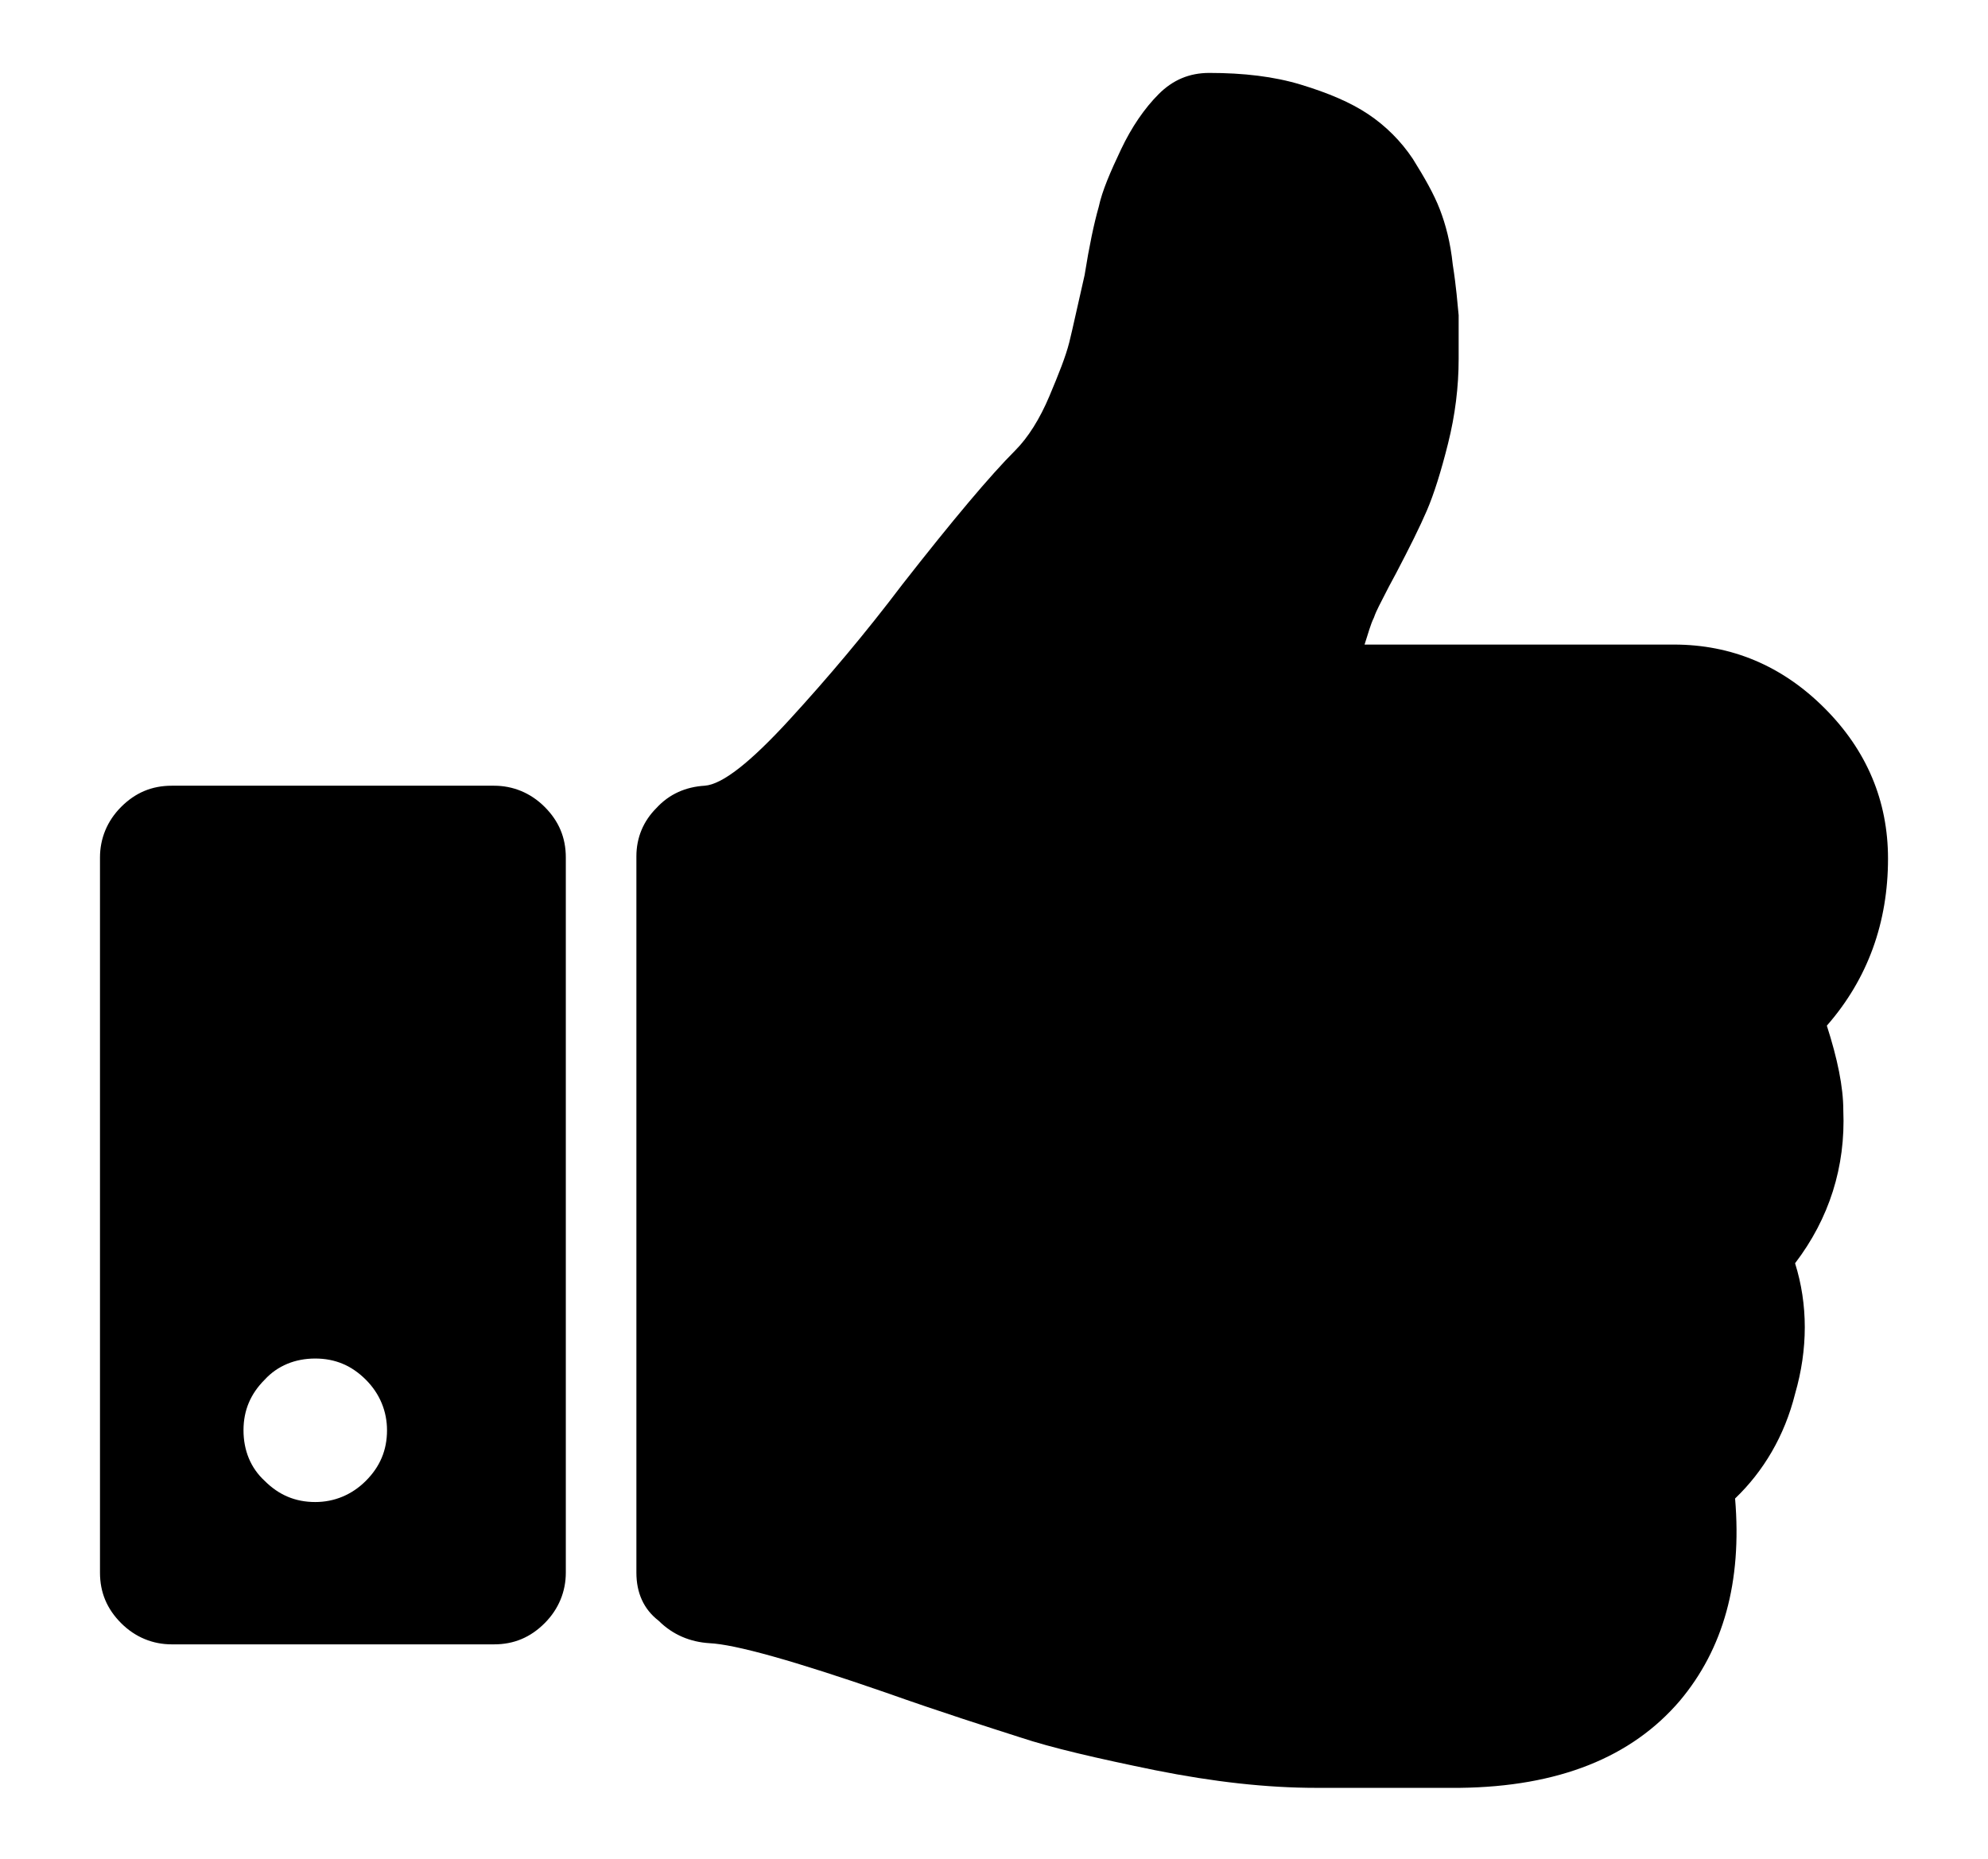
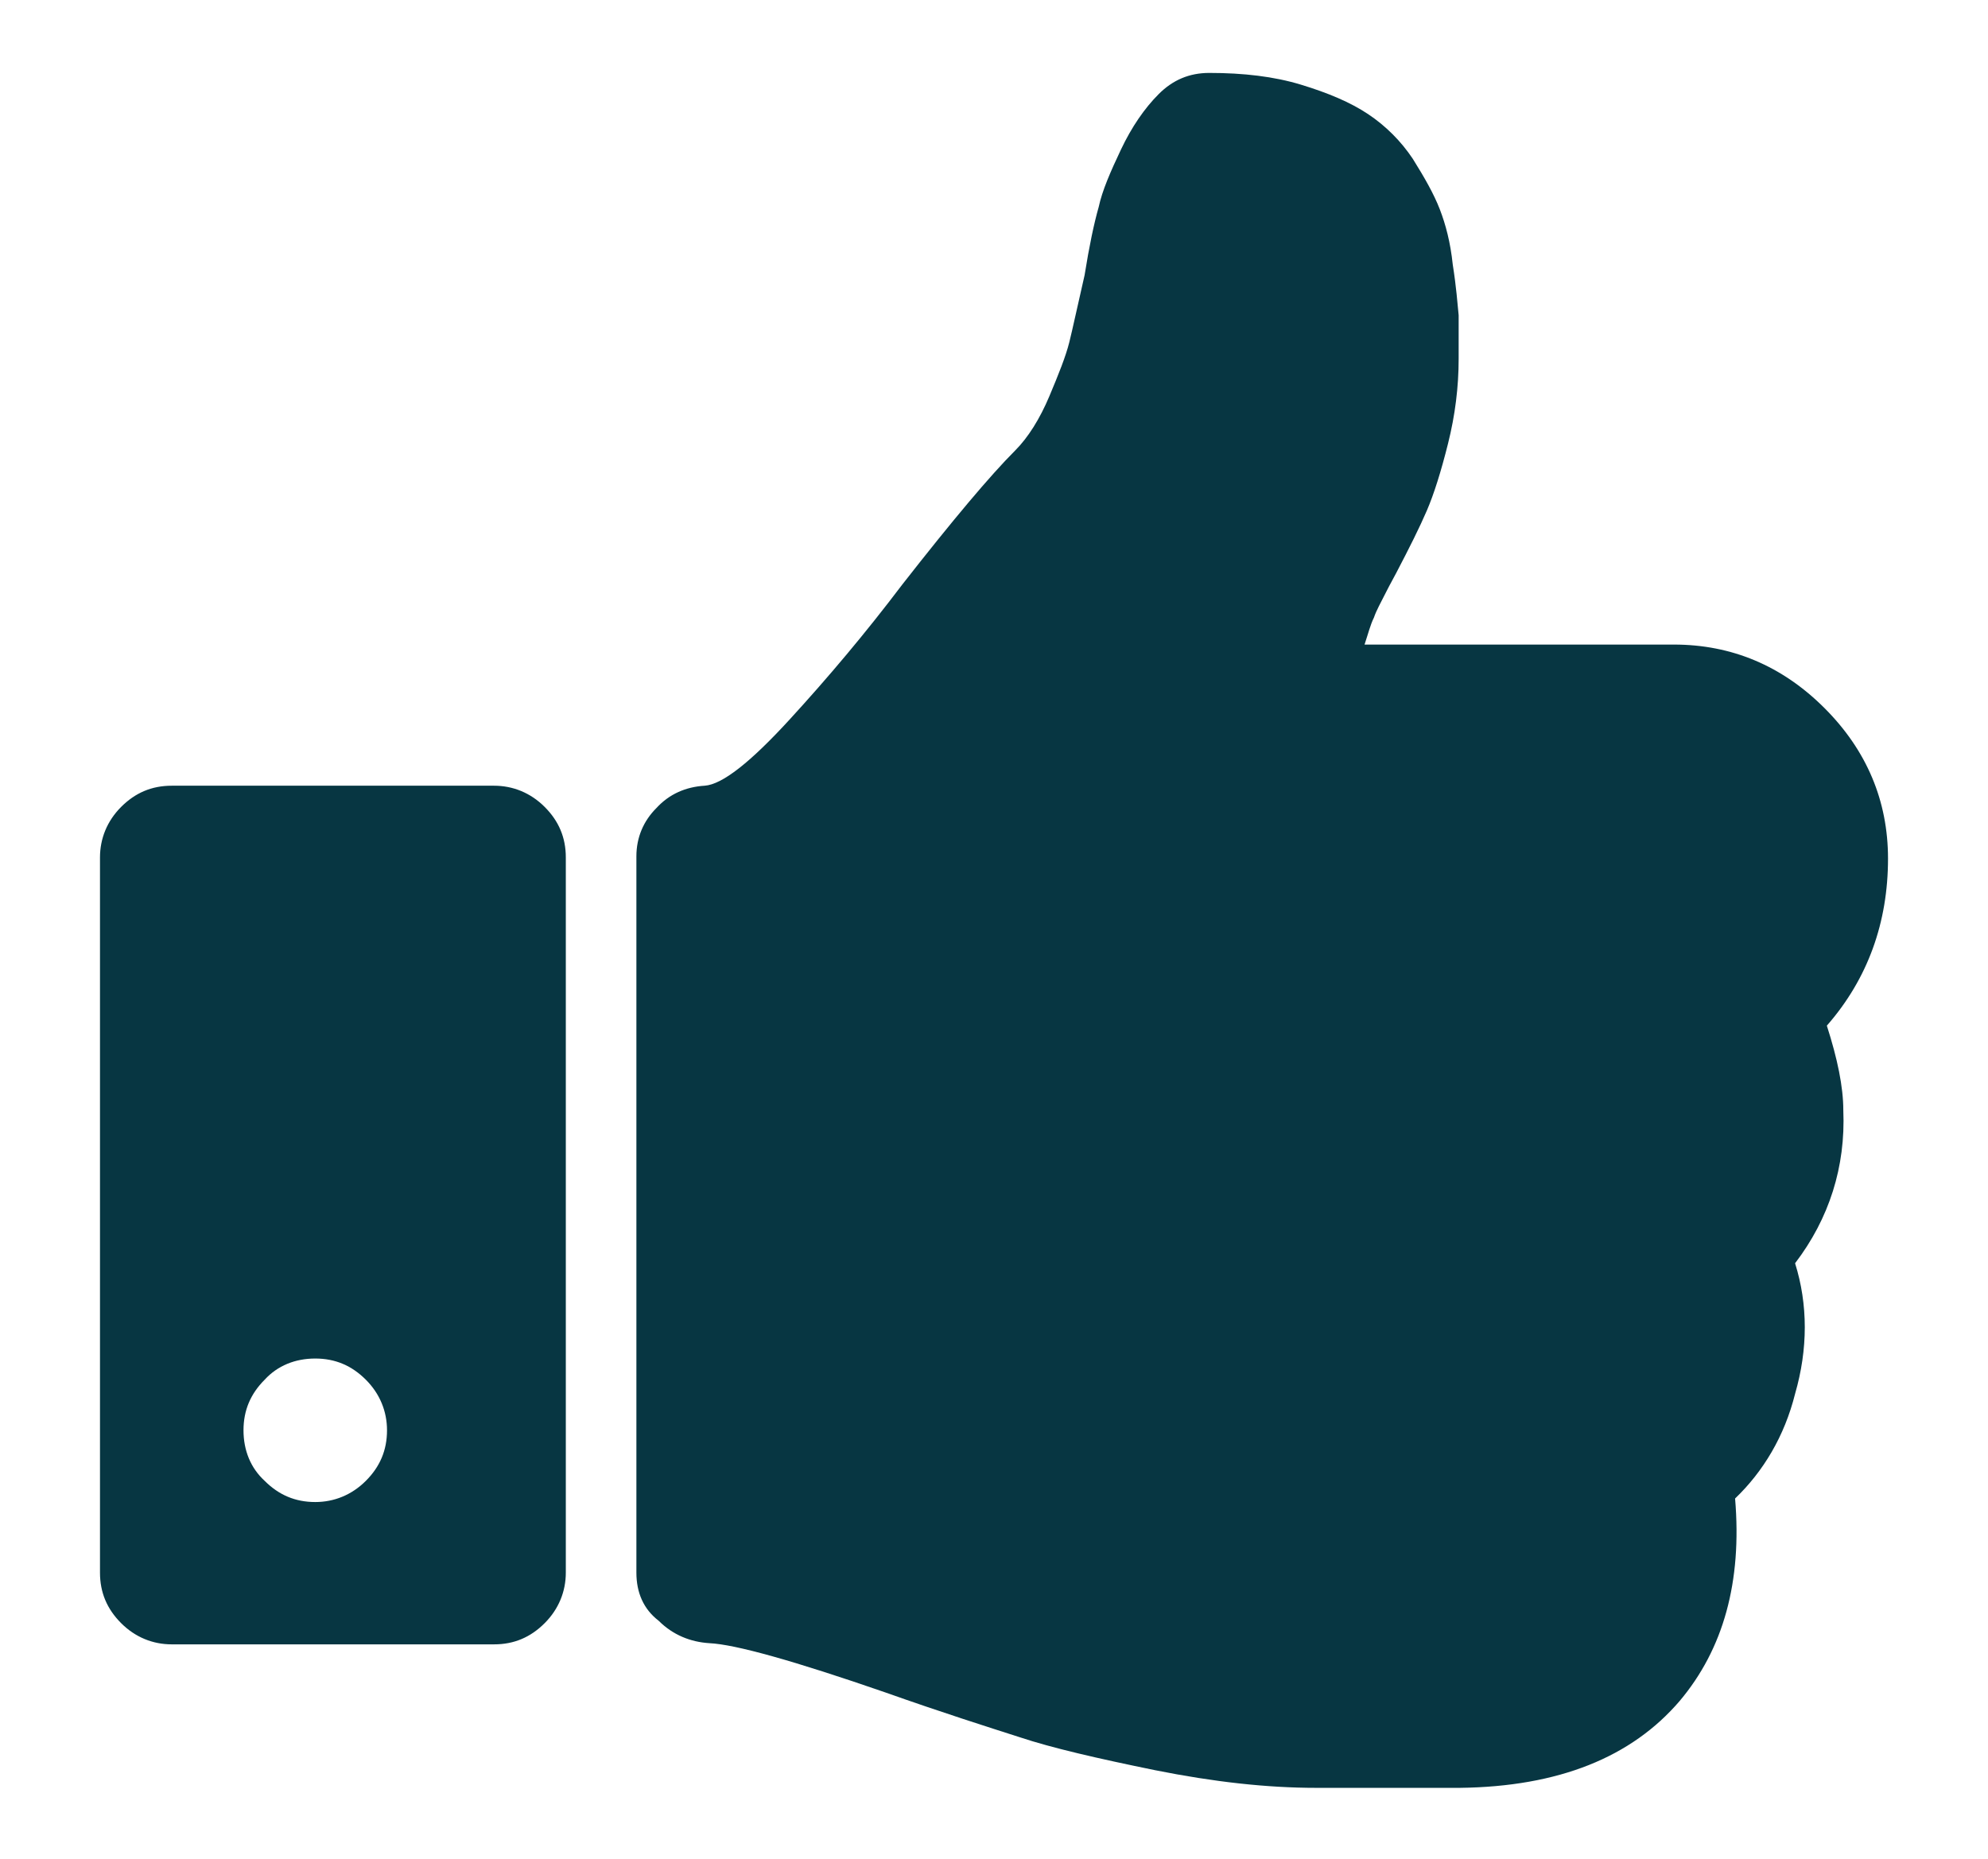
- <svg xmlns="http://www.w3.org/2000/svg" xml:space="preserve" viewBox="0 0 169 158">
-   <switch>
-     <g>
-       <path d="M8.5 133.7V72.9c0-1.6.6-3.1 1.8-4.3 1.2-1.2 2.6-1.8 4.3-1.8H42c1.6 0 3.1.6 4.3 1.8 1.2 1.2 1.8 2.6 1.8 4.3v60.8c0 1.6-.6 3.1-1.8 4.3-1.2 1.2-2.6 1.8-4.3 1.8H14.6c-1.6 0-3.1-.6-4.3-1.8-1.2-1.2-1.8-2.6-1.8-4.3zm12.2-12.1c0 1.7.6 3.2 1.8 4.3 1.2 1.2 2.6 1.8 4.3 1.8 1.6 0 3.1-.6 4.3-1.8 1.2-1.2 1.8-2.6 1.8-4.3 0-1.6-.6-3.1-1.8-4.3-1.2-1.2-2.6-1.8-4.3-1.8-1.7 0-3.2.6-4.3 1.8-1.2 1.2-1.8 2.6-1.8 4.3zm33.4 12.1V72.8c0-1.6.6-3 1.7-4.1 1.1-1.2 2.5-1.8 4.1-1.9 1.5-.1 3.9-2 7.2-5.6 3.3-3.6 6.5-7.4 9.6-11.5 4.3-5.5 7.5-9.3 9.6-11.4 1.1-1.1 2.1-2.7 2.9-4.6.8-1.9 1.4-3.4 1.7-4.6.3-1.2.7-3.1 1.3-5.7.4-2.5.8-4.4 1.2-5.8.3-1.4 1-3 1.9-4.9.9-1.9 2-3.5 3.2-4.7 1.2-1.2 2.6-1.8 4.3-1.8 2.9 0 5.5.3 7.8 1s4.2 1.5 5.7 2.5 2.8 2.3 3.8 3.8c1 1.6 1.8 3 2.3 4.3.5 1.3.9 2.8 1.1 4.7.3 1.9.4 3.3.5 4.3v3.7c0 2.4-.3 4.8-.9 7.2-.6 2.4-1.2 4.3-1.8 5.7-.6 1.4-1.5 3.2-2.6 5.3-.2.4-.5.9-.9 1.7-.4.8-.8 1.5-1 2.1-.3.6-.5 1.4-.8 2.3h26.3c4.9 0 9.2 1.8 12.8 5.4s5.4 7.9 5.4 12.8c0 5.4-1.7 10.2-5.2 14.2.9 2.8 1.4 5.2 1.4 7.2.2 4.8-1.2 9.2-4.1 13 1.1 3.5 1.1 7.3 0 11.1-.9 3.6-2.7 6.6-5.1 8.9.6 7.1-1 12.8-4.7 17.2-4.1 4.8-10.3 7.3-18.7 7.4h-12.2c-4.2 0-8.7-.5-13.7-1.5-4.9-1-8.8-1.9-11.5-2.8-2.8-.9-6.6-2.1-11.4-3.8-7.8-2.7-12.8-4.1-15-4.2-1.6-.1-3.1-.7-4.3-1.9-1.3-1-1.9-2.4-1.9-4.1z" />
-     </g>
+ <svg xmlns="http://www.w3.org/2000/svg" xml:space="preserve" viewBox="0 0 169 158" version="1.1" id="svg8">
+   <defs id="defs12">
+       
+     </defs>
+   <switch id="switch6">
+     <path d="M 8.5,133.7 V 72.9 c 0,-1.6 0.6,-3.1 1.8,-4.3 1.2,-1.2 2.6,-1.8 4.3,-1.8 H 42 c 1.6,0 3.1,0.6 4.3,1.8 1.2,1.2 1.8,2.6 1.8,4.3 v 60.8 c 0,1.6 -0.6,3.1 -1.8,4.3 -1.2,1.2 -2.6,1.8 -4.3,1.8 H 14.6 c -1.6,0 -3.1,-0.6 -4.3,-1.8 -1.2,-1.2 -1.8,-2.6 -1.8,-4.3 z m 12.2,-12.1 c 0,1.7 0.6,3.2 1.8,4.3 1.2,1.2 2.6,1.8 4.3,1.8 1.6,0 3.1,-0.6 4.3,-1.8 1.2,-1.2 1.8,-2.6 1.8,-4.3 0,-1.6 -0.6,-3.1 -1.8,-4.3 -1.2,-1.2 -2.6,-1.8 -4.3,-1.8 -1.7,0 -3.2,0.6 -4.3,1.8 -1.2,1.2 -1.8,2.6 -1.8,4.3 z m 33.4,12.1 V 72.8 c 0,-1.6 0.6,-3 1.7,-4.1 1.1,-1.2 2.5,-1.8 4.1,-1.9 1.5,-0.1 3.9,-2 7.2,-5.6 3.3,-3.6 6.5,-7.4 9.6,-11.5 4.3,-5.5 7.5,-9.3 9.6,-11.4 1.1,-1.1 2.1,-2.7 2.9,-4.6 0.8,-1.9 1.4,-3.4 1.7,-4.6 0.3,-1.2 0.7,-3.1 1.3,-5.7 0.4,-2.5 0.8,-4.4 1.2,-5.8 0.3,-1.4 1,-3 1.9,-4.9 0.9,-1.9 2,-3.5 3.2,-4.7 1.2,-1.2 2.6,-1.8 4.3,-1.8 2.9,0 5.5,0.3 7.8,1 2.3,0.7 4.2,1.5 5.7,2.5 1.5,1 2.8,2.3 3.8,3.8 1,1.6 1.8,3 2.3,4.3 0.5,1.3 0.9,2.8 1.1,4.7 0.3,1.9 0.4,3.3 0.5,4.3 v 3.7 c 0,2.4 -0.3,4.8 -0.9,7.2 -0.6,2.4 -1.2,4.3 -1.8,5.7 -0.6,1.4 -1.5,3.2 -2.6,5.3 -0.2,0.4 -0.5,0.9 -0.9,1.7 -0.4,0.8 -0.8,1.5 -1,2.1 -0.3,0.6 -0.5,1.4 -0.8,2.3 h 26.3 c 4.9,0 9.2,1.8 12.8,5.4 3.6,3.6 5.4,7.9 5.4,12.8 0,5.4 -1.7,10.2 -5.2,14.2 0.9,2.8 1.4,5.2 1.4,7.2 0.2,4.8 -1.2,9.2 -4.1,13 1.1,3.5 1.1,7.3 0,11.1 -0.9,3.6 -2.7,6.6 -5.1,8.9 0.6,7.1 -1,12.8 -4.7,17.2 -4.1,4.8 -10.3,7.3 -18.7,7.4 h -12.2 c -4.2,0 -8.7,-0.5 -13.7,-1.5 -4.9,-1 -8.8,-1.9 -11.5,-2.8 -2.8,-0.9 -6.6,-2.1 -11.4,-3.8 -7.8,-2.7 -12.8,-4.1 -15,-4.2 -1.6,-0.1 -3.1,-0.7 -4.3,-1.9 -1.3,-1 -1.9,-2.4 -1.9,-4.1 z" id="path2" style="fill:#073642;fill-opacity:1" />
  </switch>
</svg>
